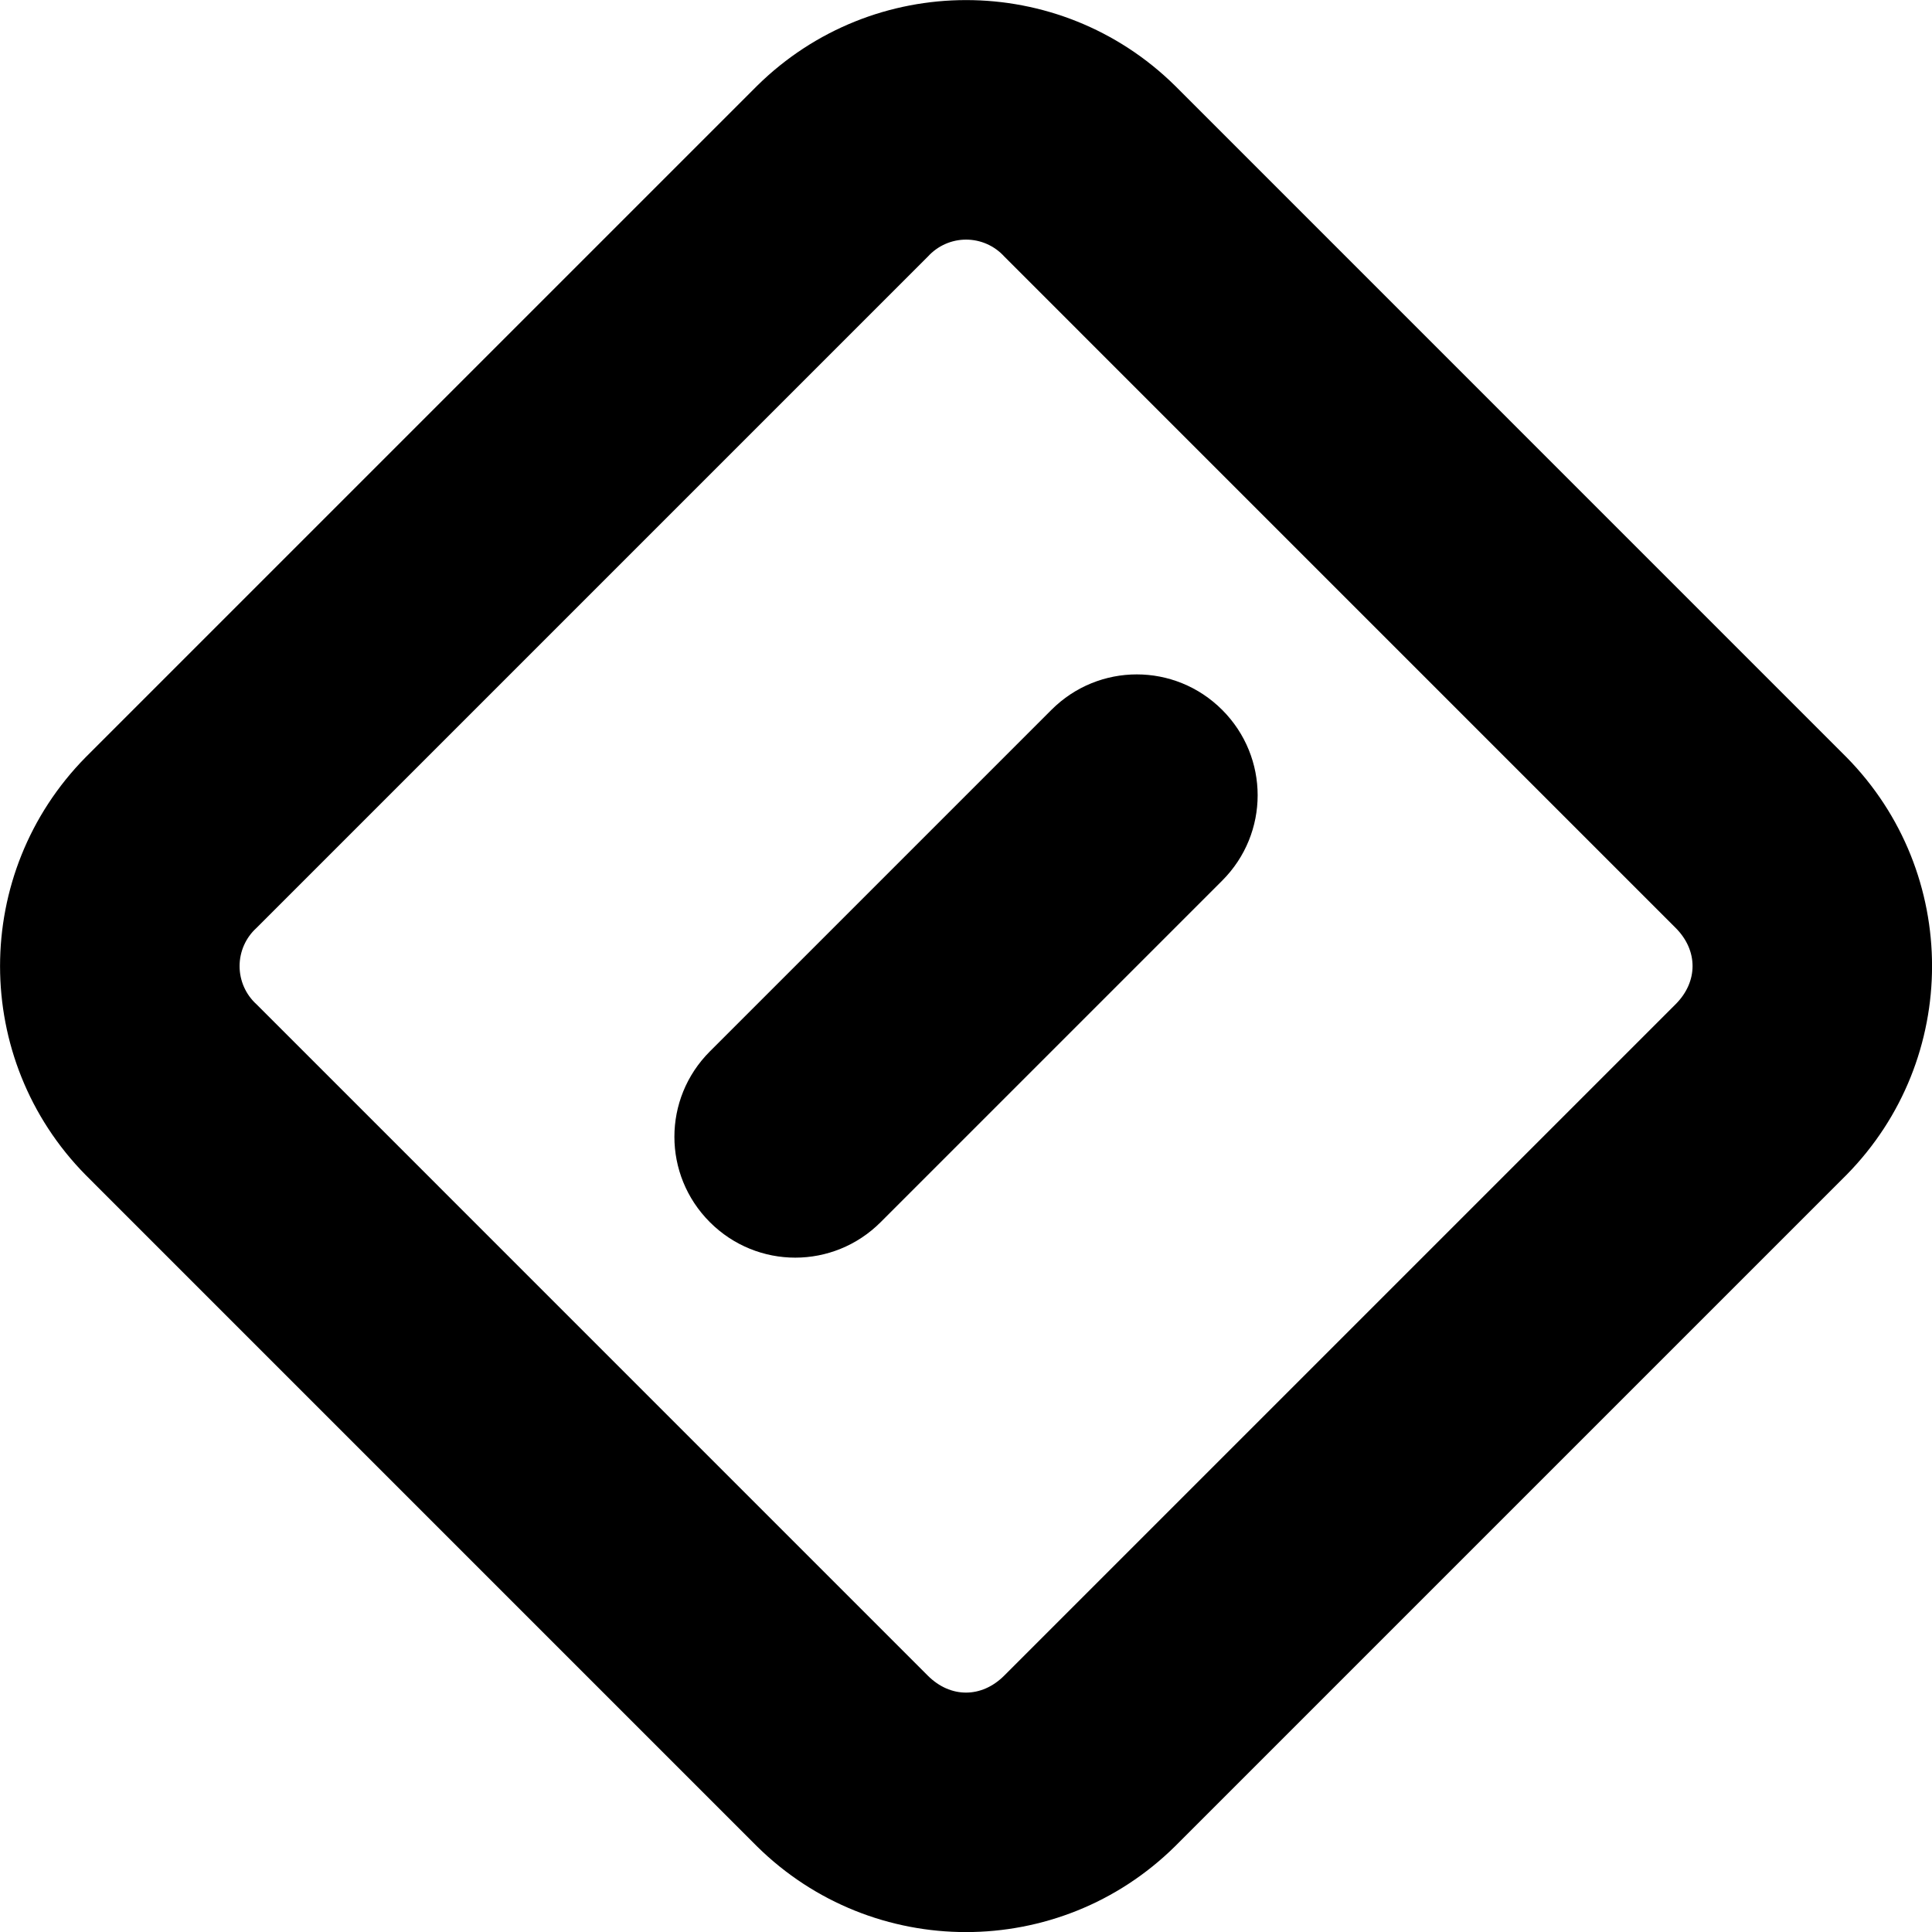
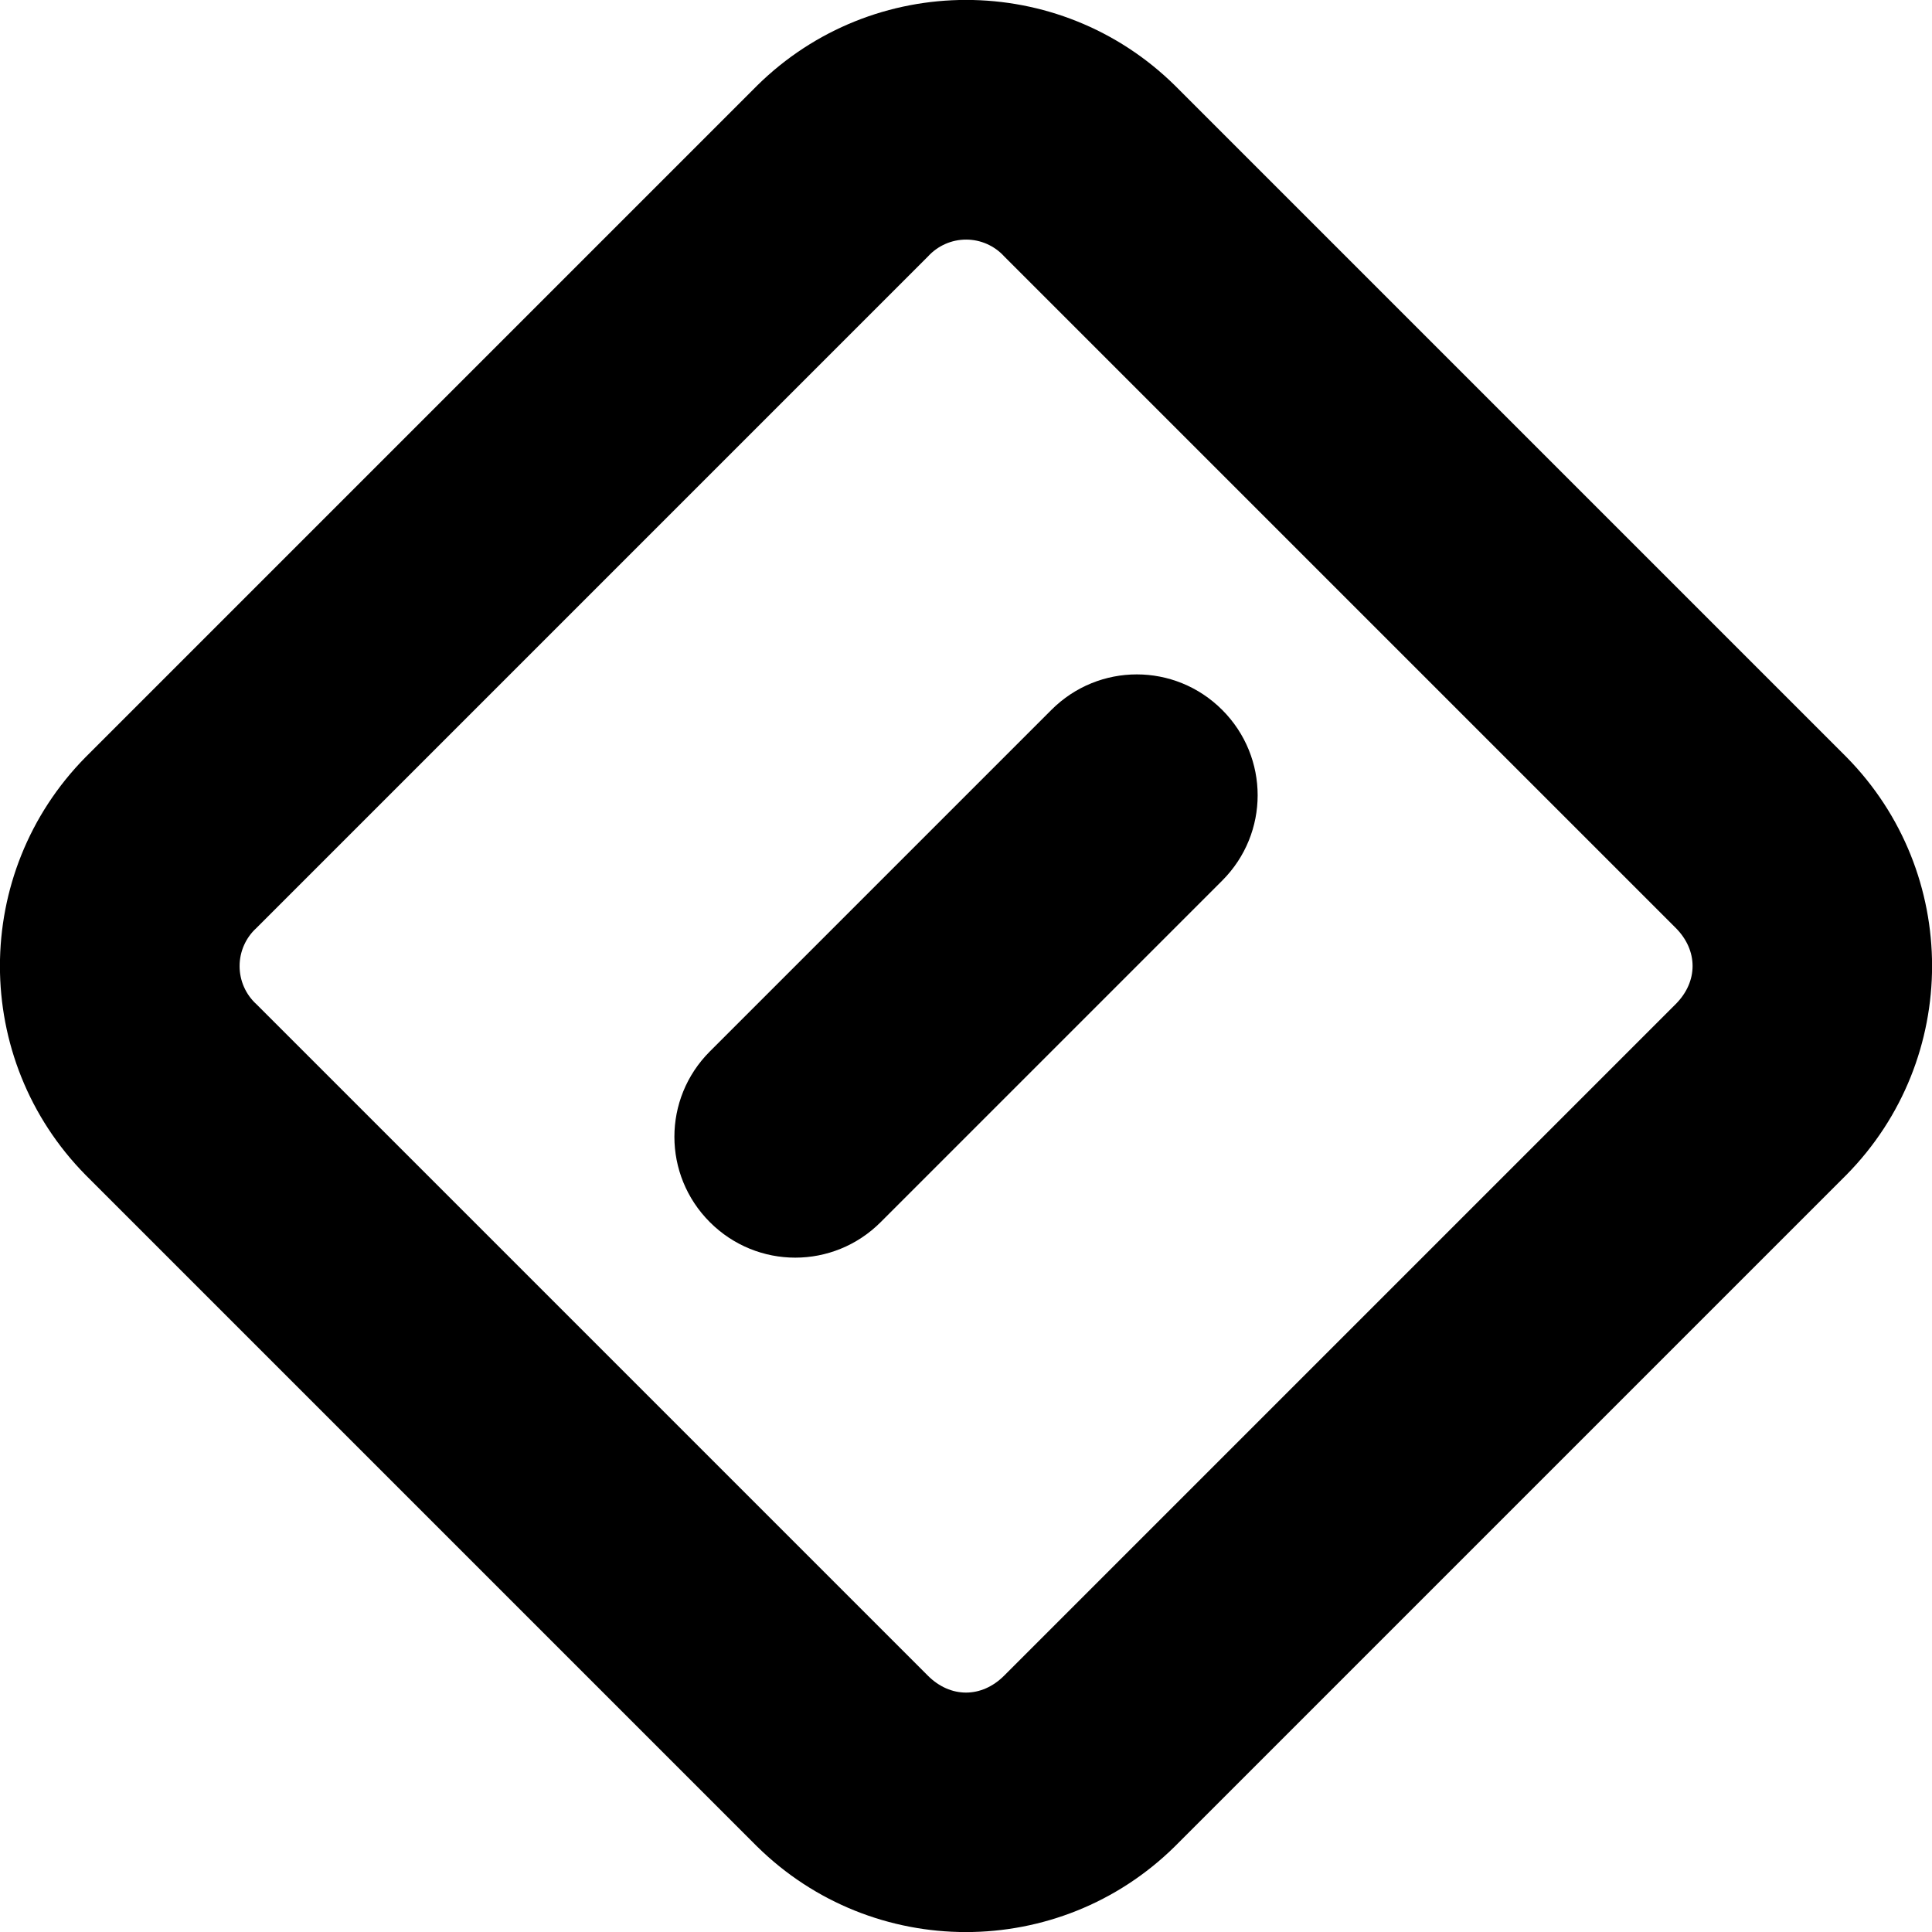
- <svg xmlns="http://www.w3.org/2000/svg" xml:space="preserve" width="16" height="16">
-   <path d="M-2-12.314h4c.554 0 1 .446 1 1s-.446 1-1 1h-4c-.554 0-1-.446-1-1s.446-1 1-1" style="fill-rule:evenodd;stroke-width:3.322;stroke-linecap:round;stroke-linejoin:round;paint-order:stroke markers fill" transform="rotate(135)" />
-   <path d="M-3.932-17.693a2.465 2.465 0 0 0-2.447 2.447v7.863a2.465 2.465 0 0 0 2.447 2.447h7.864a2.465 2.465 0 0 0 2.447-2.447v-7.863a2.465 2.465 0 0 0-2.447-2.447zm0 2h7.864c.264 0 .447.182.447.447v7.863a.427.427 0 0 1-.447.447h-7.864a.427.427 0 0 1-.447-.447v-7.863c0-.265.183-.447.447-.447" style="color:#000;fill:#000;fill-rule:evenodd;stroke-linecap:square;-inkscape-stroke:none" transform="rotate(135.001)" />
+ <svg xmlns="http://www.w3.org/2000/svg" id="svg2" width="16" height="16" version="1.1" xml:space="preserve">
+   <path id="path1" transform="rotate(135)" d="M-2-12.314h4c.554 0 1 .446 1 1s-.446 1-1 1h-4c-.554 0-1-.446-1-1s.446-1 1-1" fill-rule="evenodd" stroke-linecap="round" stroke-linejoin="round" stroke-width="3.322" style="paint-order:stroke markers fill" />
+   <path id="path2" d="m15.291 9.73a2.465 2.465 0 0 0 6.1e-5 -3.461l-5.56-5.56a2.465 2.465 0 0 0-3.461-6.04e-5l-5.561 5.561a2.465 2.465 0 0 0-6.04e-5 3.461l5.56 5.56a2.465 2.465 0 0 0 3.461 6e-5zm-1.414-1.414-5.561 5.561c-0.187 0.187-0.445 0.187-0.632-1.1e-5l-5.56-5.56a0.427 0.427 0 0 1 1.1e-5 -0.632l5.561-5.561a0.427 0.427 0 0 1 0.632 1.1e-5l5.56 5.56c0.187 0.187 0.187 0.445-1.1e-5 0.632" color="#000000" fill-rule="evenodd" stroke-linecap="square" style="-inkscape-stroke:none" />
</svg>
